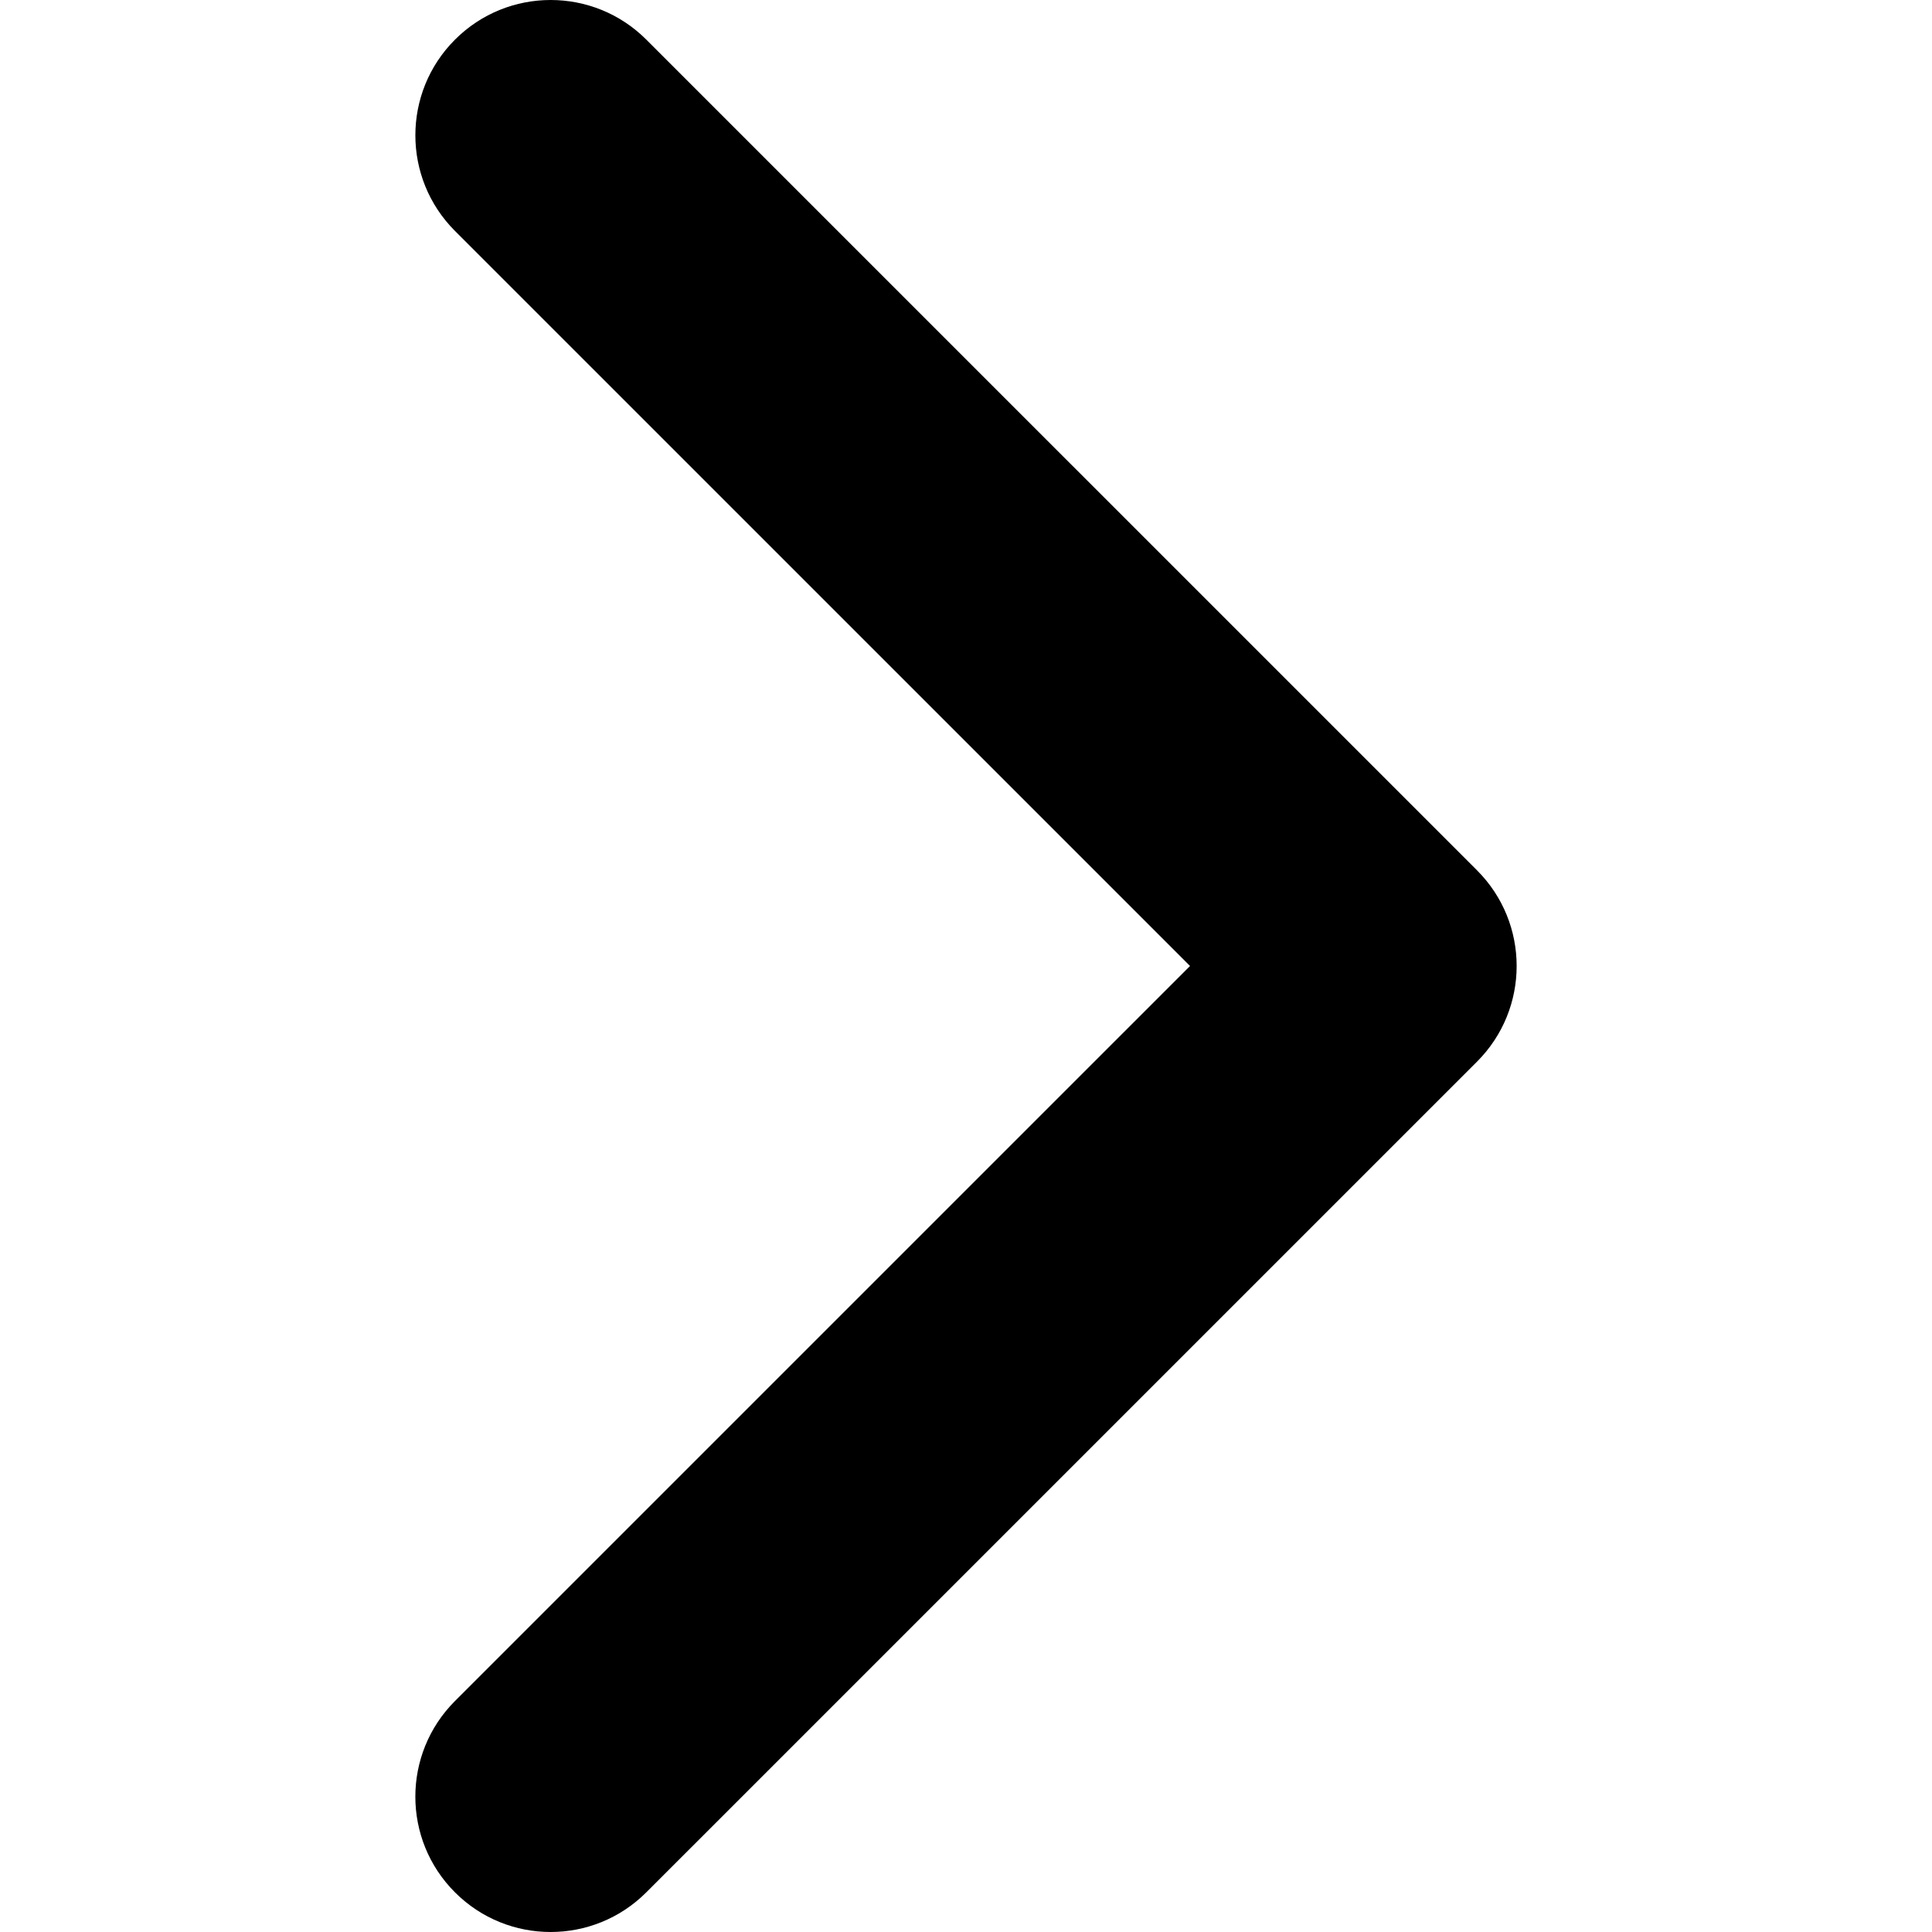
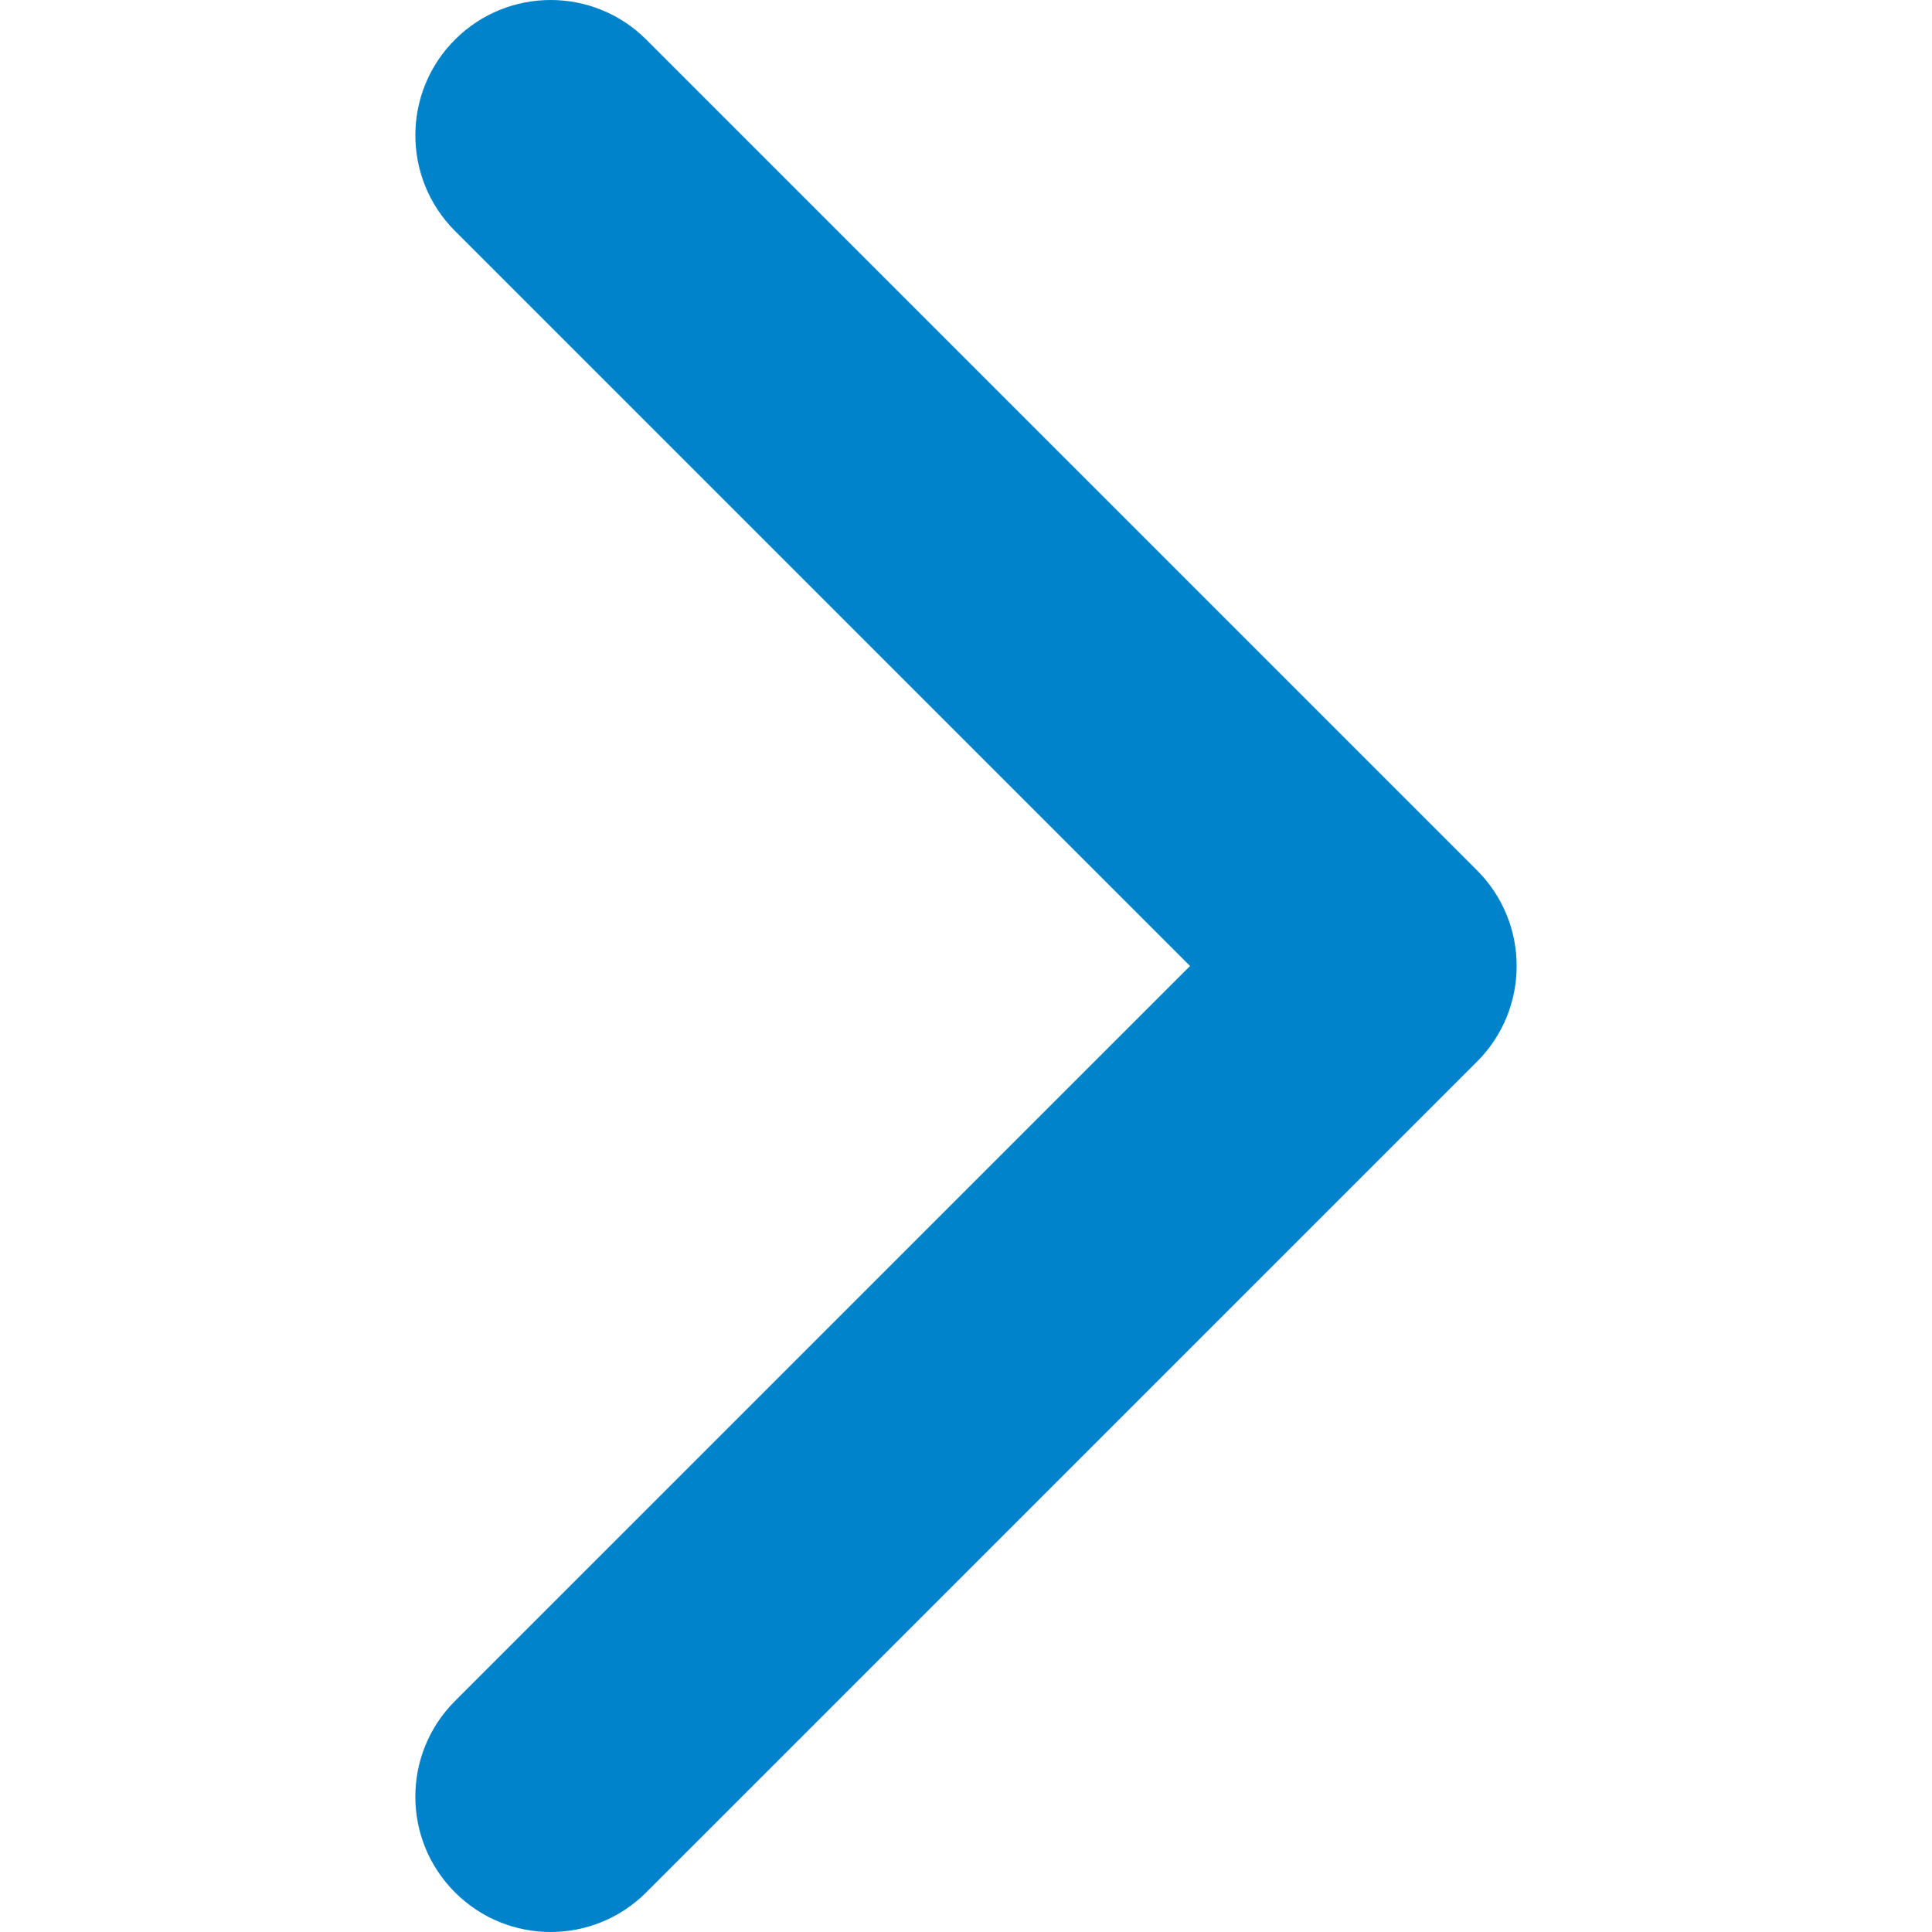
- <svg xmlns="http://www.w3.org/2000/svg" version="1.1" id="Capa_1" x="0px" y="0px" viewBox="0 0 451.846 451.847" style="enable-background:new 0 0 451.846 451.847;" xml:space="preserve">
+ <svg xmlns="http://www.w3.org/2000/svg" version="1.1" id="Capa_1" x="0px" y="0px" viewBox="0 0 451.846 451.847" style="enable-background:new 0 0 451.846 451.847;" fill="#0083ca" xml:space="preserve">
  <g>
    <path d="M345.441,248.292L151.154,442.573c-12.359,12.365-32.397,12.365-44.75,0c-12.354-12.354-12.354-32.391,0-44.744   L278.318,225.92L106.409,54.017c-12.354-12.359-12.354-32.394,0-44.748c12.354-12.359,32.391-12.359,44.75,0l194.287,194.284   c6.177,6.18,9.262,14.271,9.262,22.366C354.708,234.018,351.617,242.115,345.441,248.292z" />
  </g>
  <g>
</g>
  <g>
</g>
  <g>
</g>
  <g>
</g>
  <g>
</g>
  <g>
</g>
  <g>
</g>
  <g>
</g>
  <g>
</g>
  <g>
</g>
  <g>
</g>
  <g>
</g>
  <g>
</g>
  <g>
</g>
  <g>
</g>
</svg>
